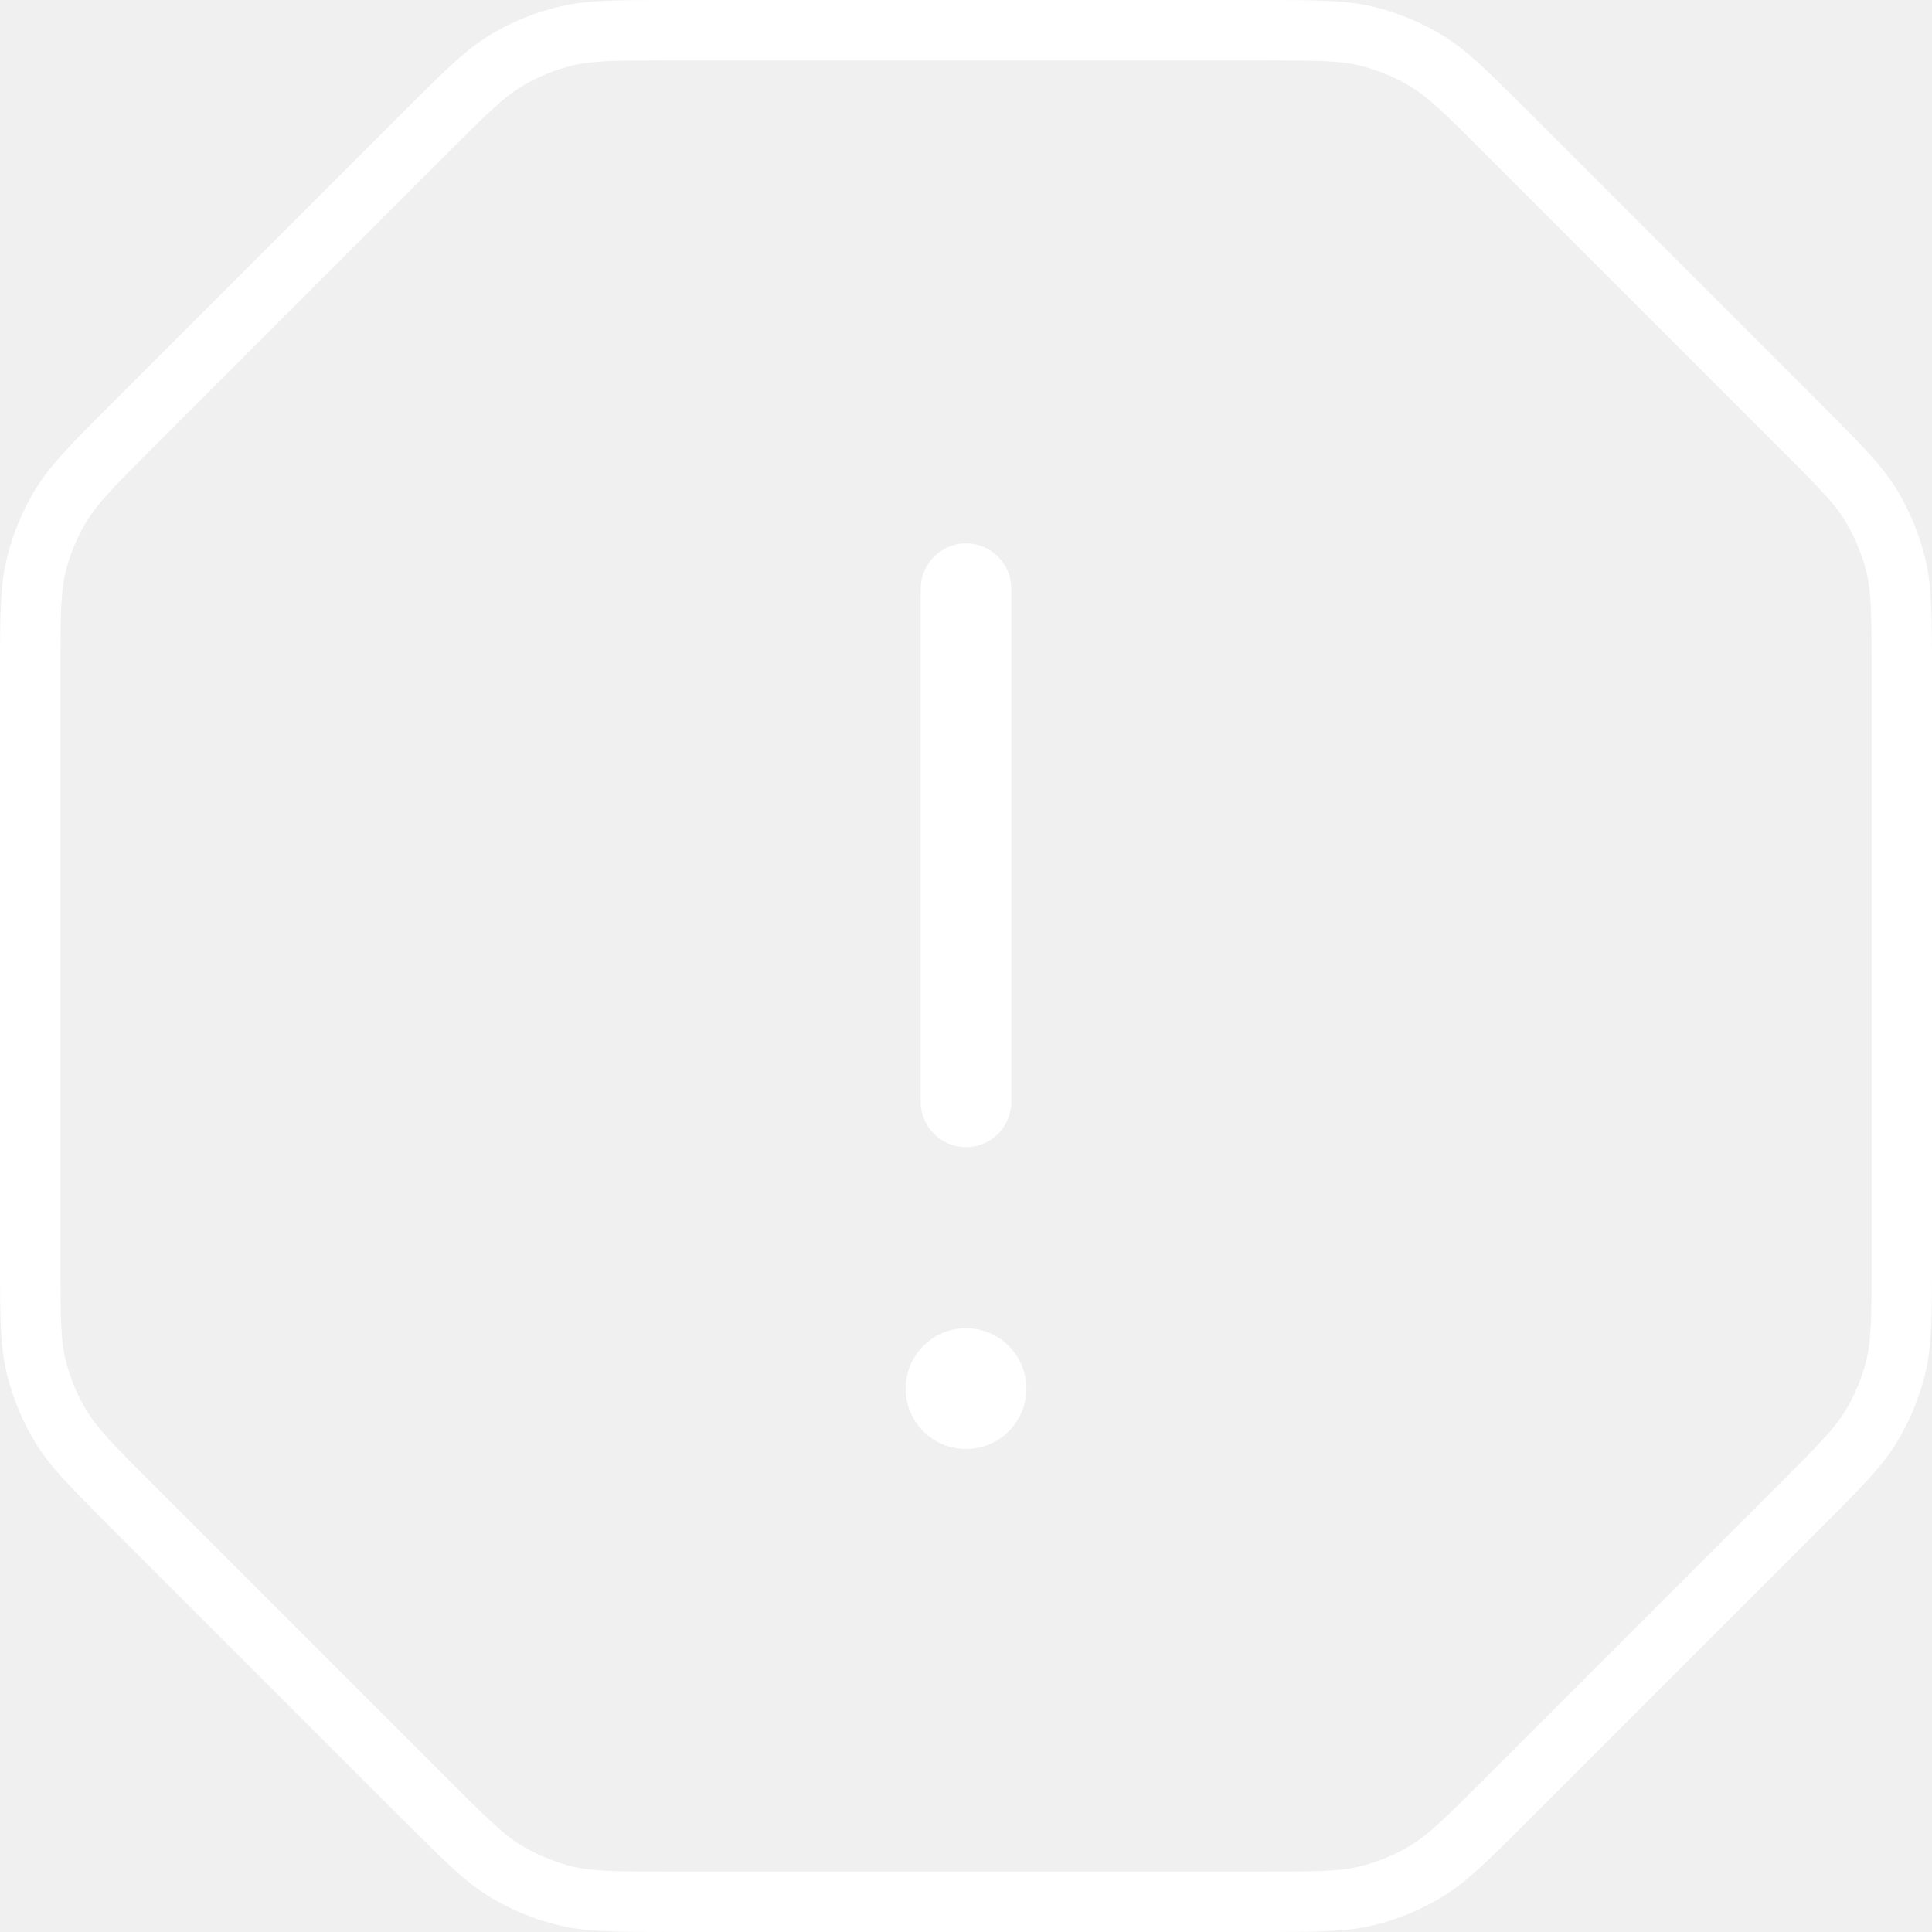
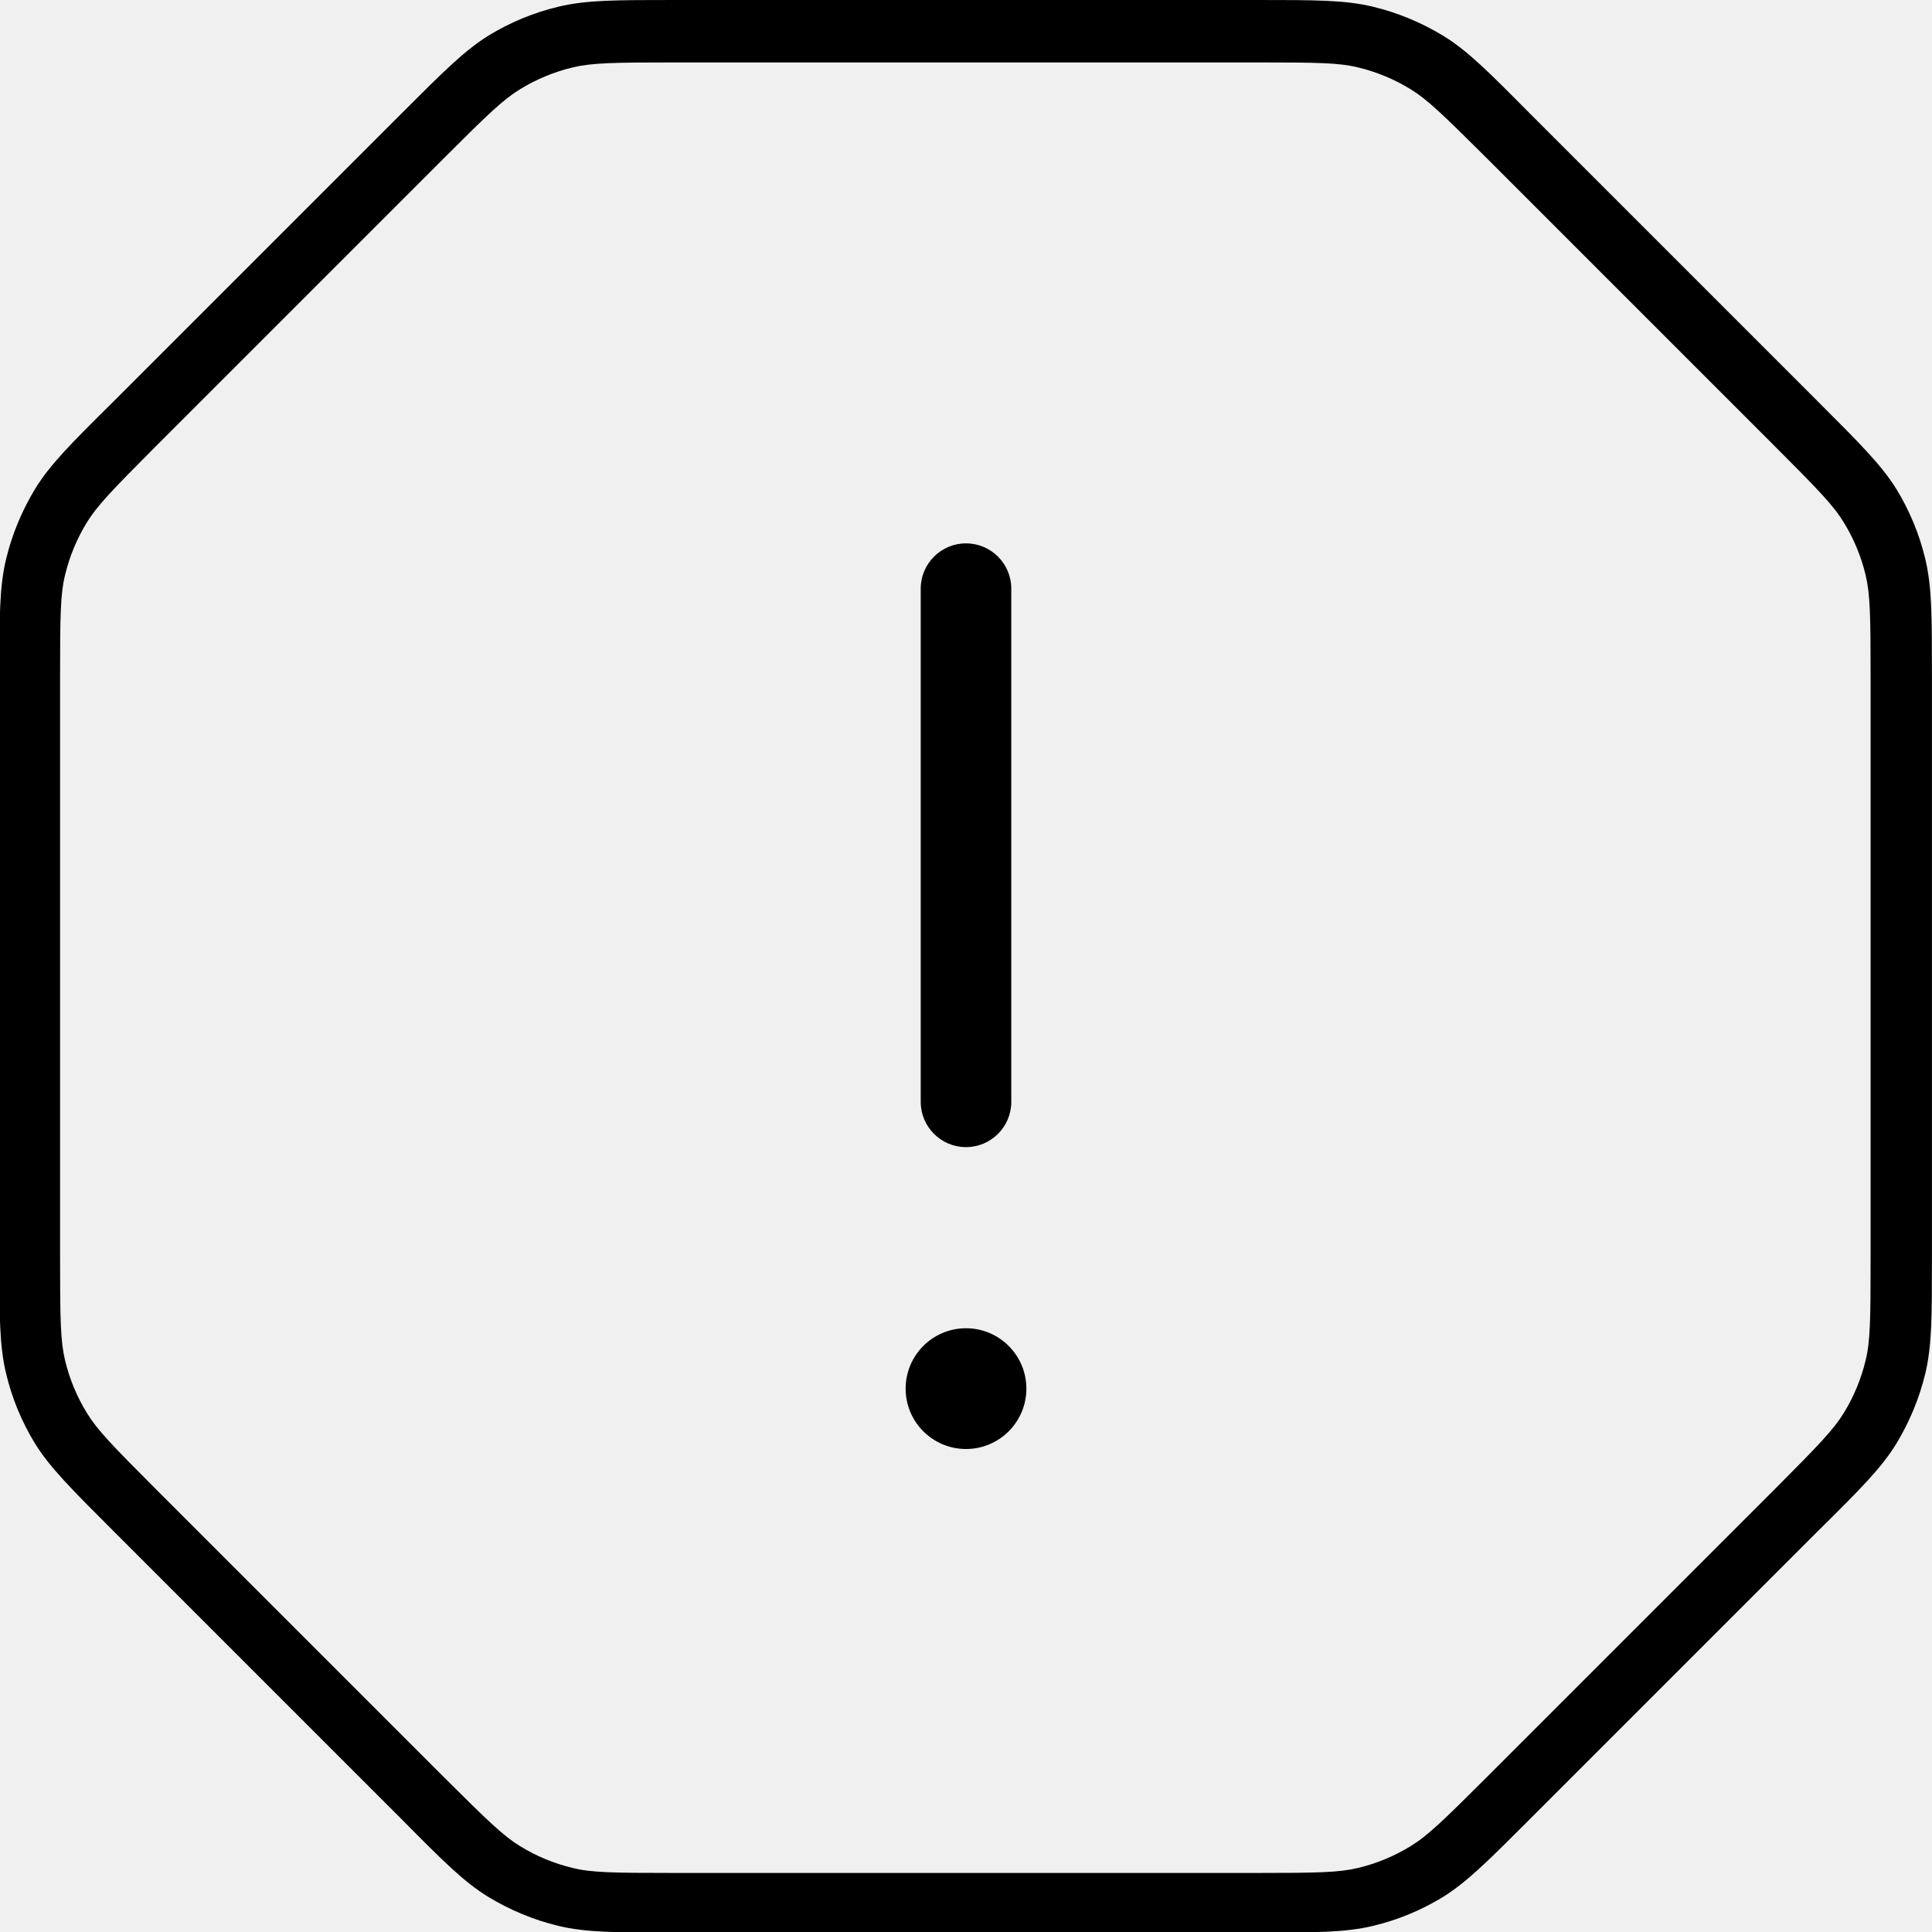
- <svg xmlns="http://www.w3.org/2000/svg" width="32" height="32" viewBox="0 0 32 32" fill="none">
-   <path d="M16 9C16.414 9 16.75 9.336 16.75 9.75V18.25C16.75 18.664 16.414 19 16 19C15.586 19 15.25 18.664 15.25 18.25V9.75C15.25 9.336 15.586 9 16 9Z" fill="white" />
-   <path d="M17 23C17 23.552 16.552 24 16 24C15.448 24 15 23.552 15 23C15 22.448 15.448 22 16 22C16.552 22 17 22.448 17 23Z" fill="white" />
-   <path fill-rule="evenodd" clip-rule="evenodd" d="M1.875 6.659L6.659 1.875C7.351 1.183 7.697 0.837 8.1 0.589C8.458 0.37 8.848 0.209 9.256 0.111C9.717 0 10.206 0 11.184 0H20.816C21.794 0 22.283 0 22.744 0.111C23.152 0.209 23.542 0.37 23.9 0.589C24.303 0.837 24.649 1.183 25.341 1.875L30.125 6.659C30.817 7.351 31.163 7.697 31.411 8.1C31.63 8.458 31.791 8.848 31.89 9.256C32 9.717 32 10.206 32 11.184V20.816C32 21.794 32 22.283 31.89 22.744C31.791 23.152 31.63 23.542 31.411 23.9C31.163 24.303 30.817 24.649 30.125 25.341L25.341 30.125C24.649 30.817 24.303 31.163 23.9 31.411C23.542 31.63 23.152 31.791 22.744 31.89C22.283 32 21.794 32 20.816 32H11.184C10.206 32 9.717 32 9.256 31.89C8.848 31.791 8.458 31.63 8.1 31.411C7.697 31.163 7.351 30.817 6.659 30.125L1.875 25.341C1.183 24.649 0.837 24.303 0.589 23.9C0.37 23.542 0.209 23.152 0.111 22.744C0 22.283 0 21.794 0 20.816V11.184C0 10.206 0 9.717 0.111 9.256C0.209 8.848 0.37 8.458 0.589 8.1C0.837 7.697 1.183 7.351 1.875 6.659ZM2.582 24.634C1.856 23.909 1.613 23.657 1.442 23.377C1.278 23.109 1.156 22.816 1.083 22.51C1.006 22.192 1 21.842 1 20.816V11.184C1 10.158 1.006 9.808 1.083 9.49C1.156 9.184 1.278 8.891 1.442 8.623C1.613 8.343 1.856 8.091 2.582 7.366L7.366 2.582C8.091 1.856 8.343 1.613 8.623 1.442C8.891 1.278 9.184 1.156 9.49 1.083C9.808 1.006 10.158 1 11.184 1H20.816C21.842 1 22.192 1.006 22.51 1.083C22.816 1.156 23.109 1.278 23.377 1.442C23.657 1.613 23.909 1.856 24.634 2.582L29.418 7.366C30.144 8.091 30.387 8.343 30.558 8.623C30.722 8.891 30.844 9.184 30.917 9.49C30.994 9.808 31 10.158 31 11.184V20.816C31 21.842 30.994 22.192 30.917 22.51C30.844 22.816 30.722 23.109 30.558 23.377C30.387 23.657 30.144 23.909 29.418 24.634L24.634 29.418C23.909 30.144 23.657 30.387 23.377 30.558C23.109 30.722 22.816 30.844 22.51 30.917C22.192 30.994 21.842 31 20.816 31H11.184C10.158 31 9.808 30.994 9.49 30.917C9.184 30.844 8.891 30.722 8.623 30.558C8.343 30.387 8.091 30.144 7.366 29.418L2.582 24.634Z" fill="white" />
+ <svg xmlns="http://www.w3.org/2000/svg" viewBox="0 0 32 32">
+   <path d="m16 9c0.414 0 0.75 0.336 0.75 0.75v8.5c0 0.414-0.336 0.75-0.75 0.75s-0.75-0.336-0.75-0.75v-8.5c0-0.414 0.336-0.75 0.75-0.75z" fill="#000" />
+   <path d="m17 23c0 0.552-0.448 1-1 1s-1-0.448-1-1 0.448-1 1-1 1 0.448 1 1z" fill="#000" />
+   <path d="m1.87 6.66 4.78-4.78c0.692-0.692 1.04-1.04 1.44-1.29 0.358-0.219 0.748-0.381 1.16-0.479 0.46-0.111 0.949-0.111 1.93-0.111h9.63c0.978 0 1.47 0 1.93 0.111 0.408 0.098 0.798 0.26 1.16 0.479 0.404 0.247 0.75 0.593 1.44 1.29l4.78 4.78c0.692 0.692 1.04 1.04 1.29 1.44 0.219 0.358 0.381 0.748 0.479 1.16 0.11 0.46 0.11 0.949 0.11 1.93v9.63c0 0.978 0 1.47-0.11 1.93-0.098 0.408-0.26 0.798-0.479 1.16-0.247 0.404-0.593 0.75-1.29 1.44l-4.78 4.78c-0.692 0.692-1.04 1.04-1.44 1.29-0.358 0.219-0.748 0.381-1.16 0.479-0.46 0.11-0.95 0.11-1.93 0.11h-9.63c-0.978 0-1.47 0-1.93-0.11-0.408-0.098-0.798-0.26-1.16-0.479-0.404-0.247-0.75-0.593-1.44-1.29l-4.78-4.78c-0.692-0.692-1.04-1.04-1.29-1.44-0.219-0.358-0.381-0.748-0.479-1.16-0.111-0.46-0.111-0.95-0.111-1.93v-9.63c0-0.978 0-1.47 0.111-1.93 0.098-0.408 0.26-0.798 0.479-1.16 0.247-0.404 0.593-0.75 1.29-1.44zm0.707 18c-0.725-0.726-0.968-0.978-1.14-1.26-0.164-0.268-0.286-0.561-0.359-0.867-0.076-0.318-0.083-0.668-0.083-1.69v-9.63c0-1.03 0.006-1.38 0.083-1.69 0.073-0.306 0.195-0.599 0.359-0.867 0.171-0.279 0.414-0.531 1.14-1.26l4.78-4.78c0.725-0.725 0.978-0.968 1.26-1.14 0.268-0.164 0.561-0.286 0.867-0.359 0.318-0.076 0.668-0.083 1.69-0.083h9.63c1.03 0 1.38 0.006 1.69 0.083 0.306 0.073 0.599 0.195 0.867 0.359 0.279 0.171 0.531 0.414 1.26 1.14l4.78 4.78c0.725 0.725 0.968 0.978 1.14 1.26 0.164 0.268 0.286 0.561 0.359 0.867 0.076 0.318 0.083 0.668 0.083 1.69v9.63c0 1.03-0.006 1.38-0.083 1.69-0.073 0.306-0.195 0.599-0.359 0.867-0.171 0.279-0.414 0.531-1.14 1.26l-4.78 4.78c-0.726 0.725-0.978 0.968-1.26 1.14-0.268 0.164-0.561 0.286-0.867 0.359-0.318 0.076-0.668 0.083-1.69 0.083h-9.63c-1.03 0-1.38-0.006-1.69-0.083-0.306-0.073-0.599-0.195-0.867-0.359-0.279-0.171-0.531-0.414-1.26-1.14l-4.78-4.78z" clip-rule="evenodd" fill="#000" fill-rule="evenodd" />
</svg>
